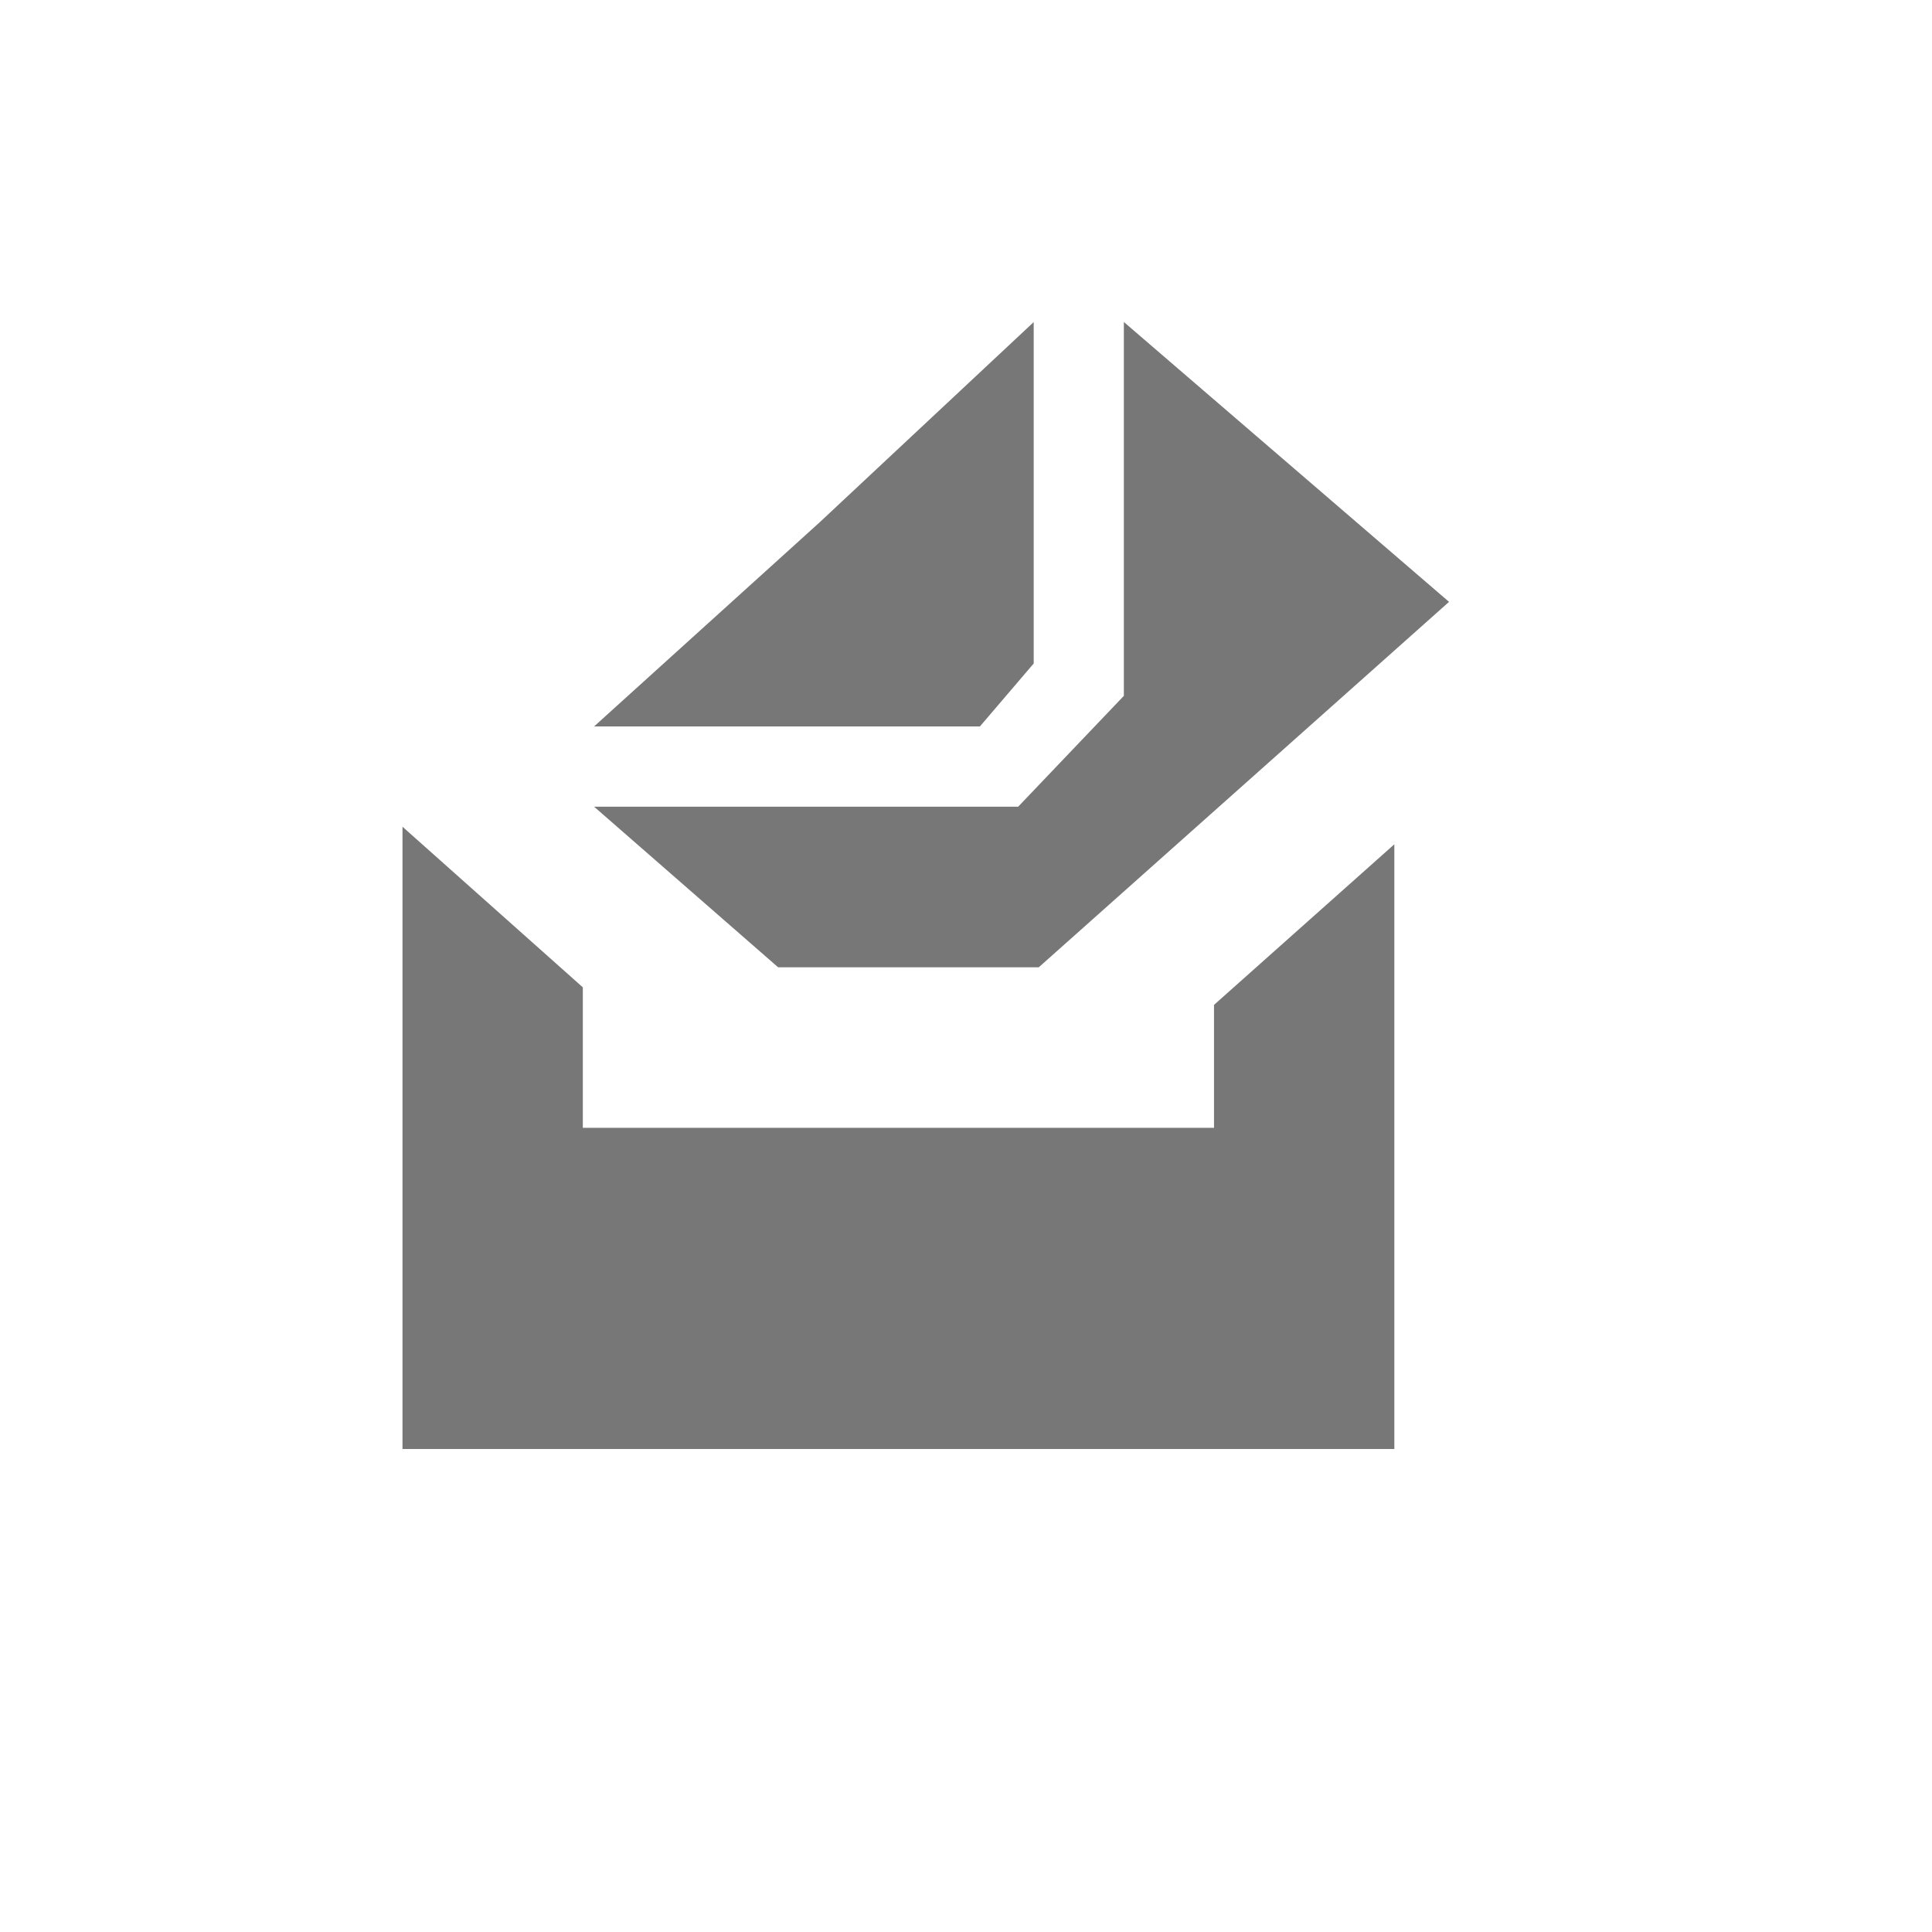
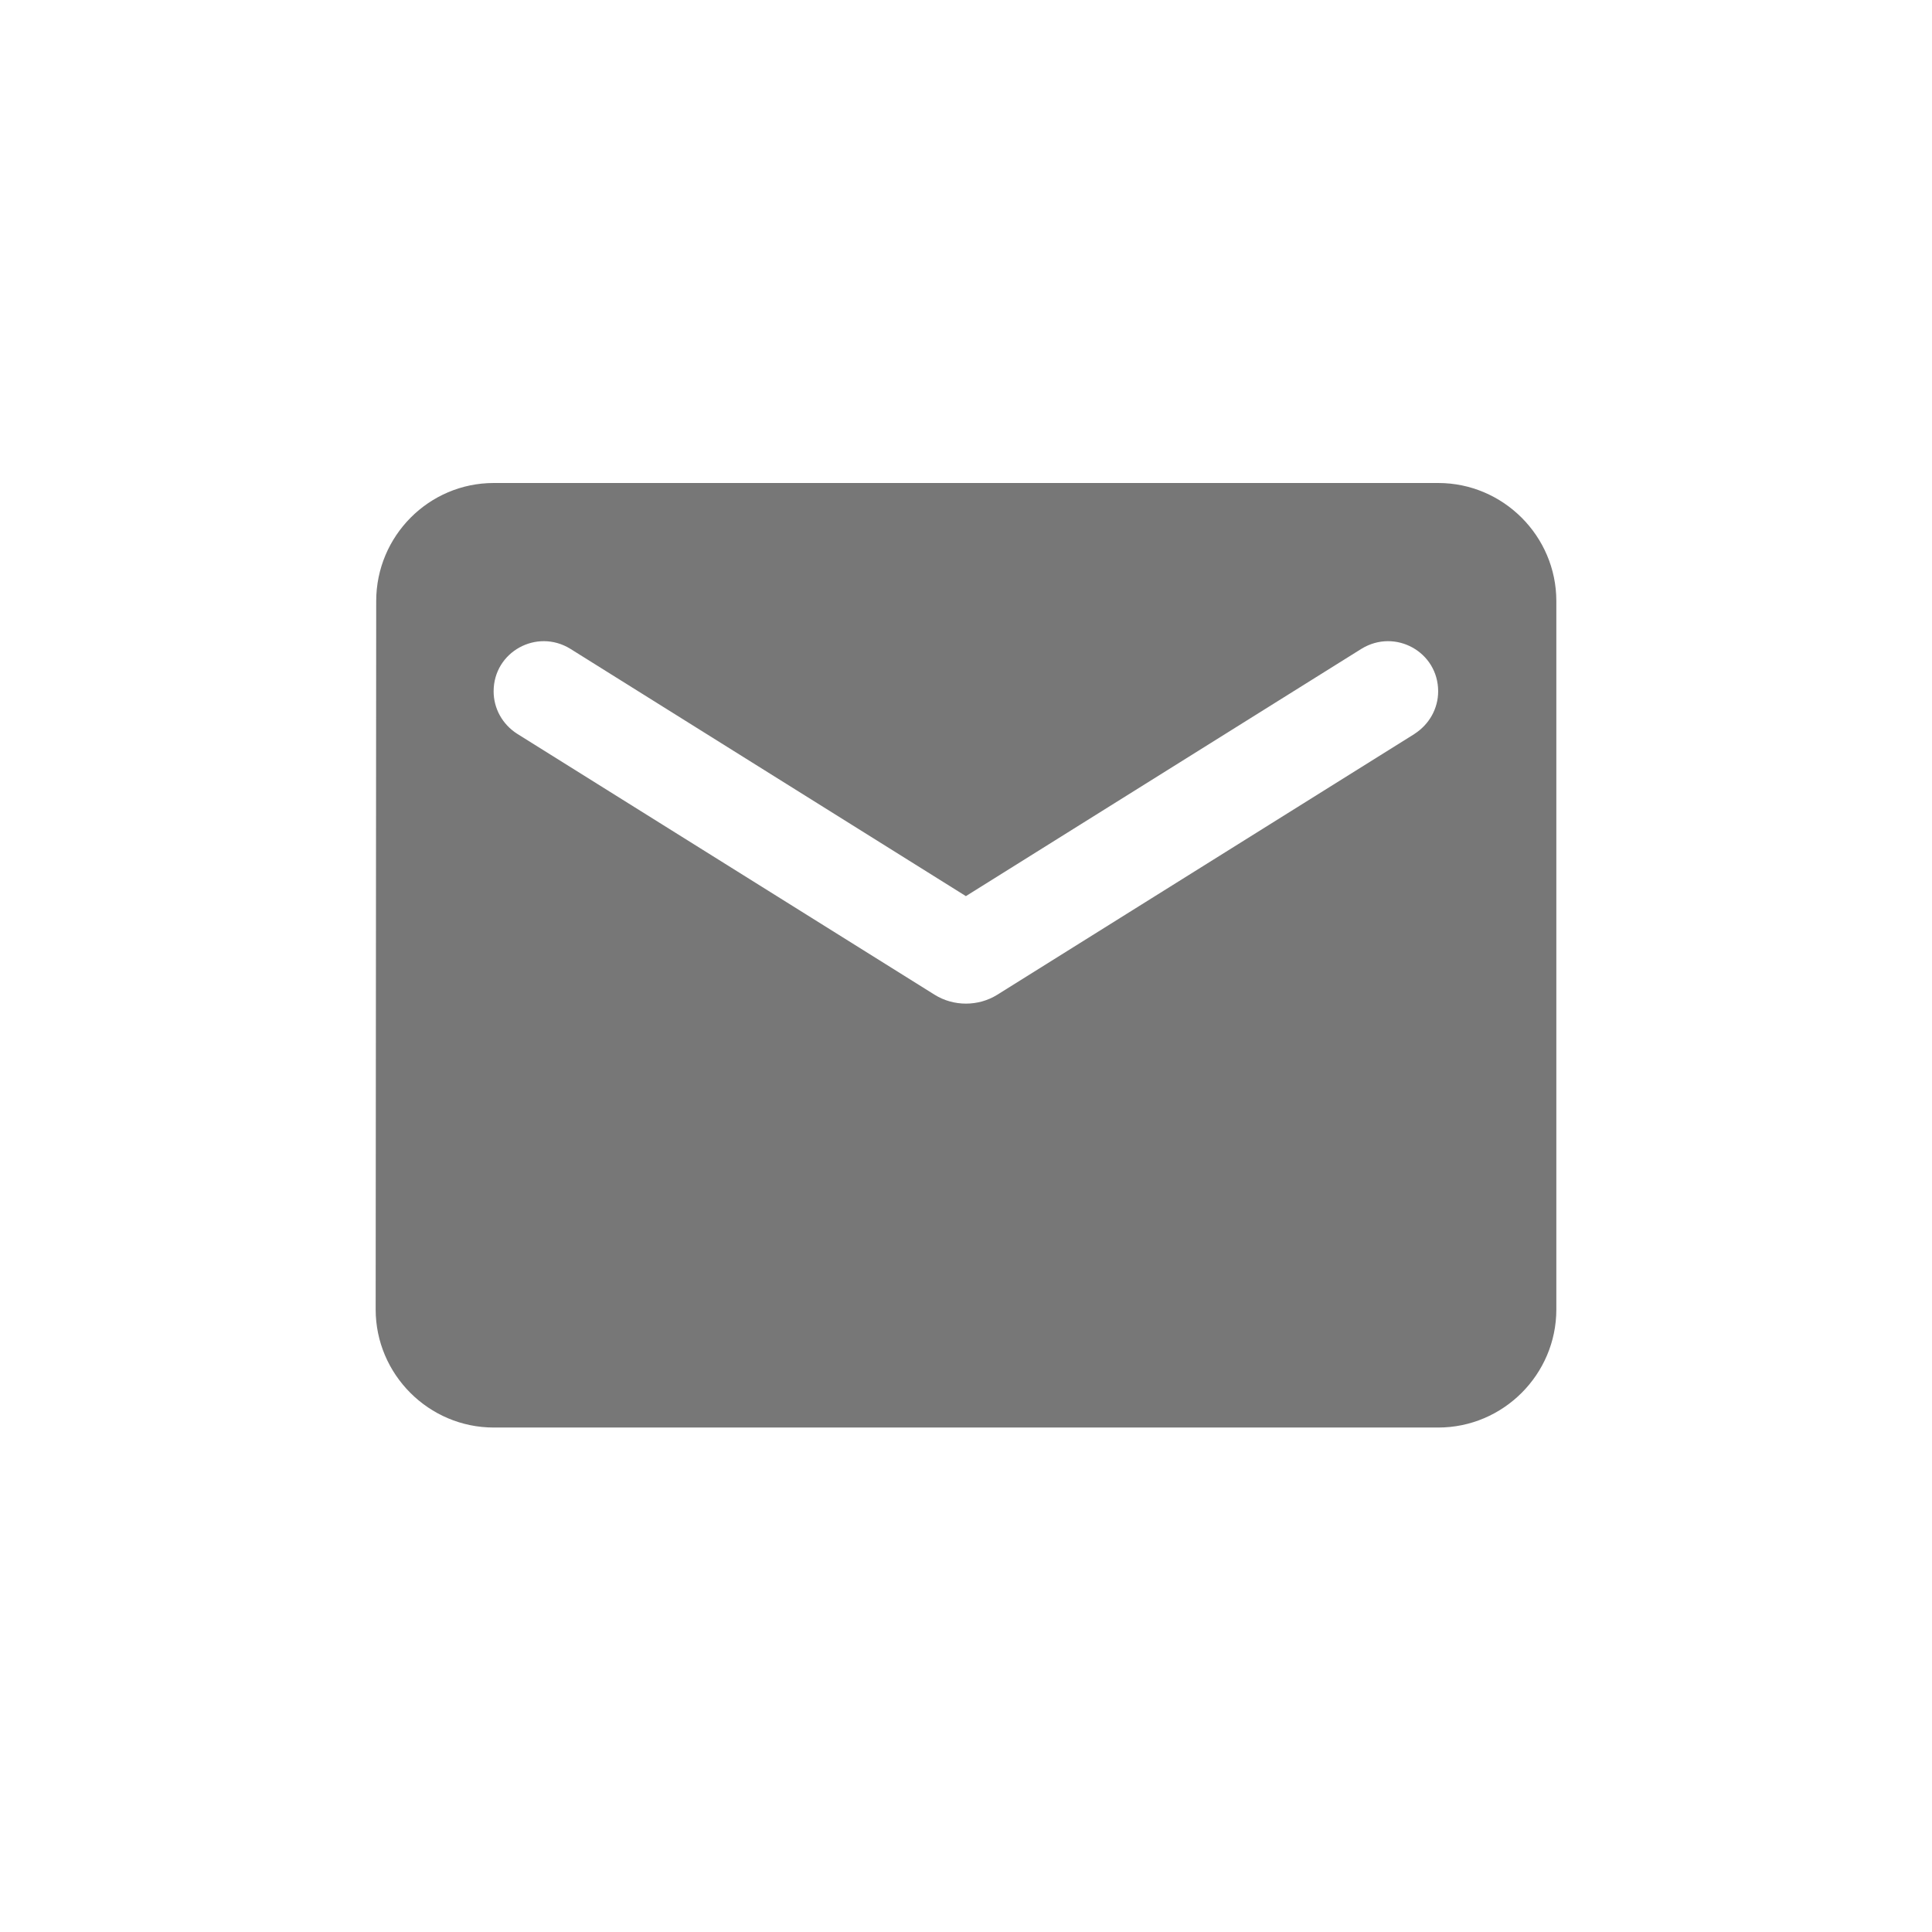
- <svg xmlns="http://www.w3.org/2000/svg" version="1.1" viewBox="0 0 24 24" width="18" height="18">
-   <g id="Page-2:-Night" fill="none">
-     <g id="postbox-m">
-       <path id="Path" d="m17.321 10.489v7.511h-12.321v-7.73l2.24 1.995v1.745h7.841v-1.527l2.24-1.995zm0.679-3.012-5.096 4.539h-3.238l-2.286-1.995h5.268l1.313-1.377v-4.644l4.04 3.477zm-5.828 1.547h-4.792l2.798-2.532 2.663-2.491v4.241l-0.669 0.783z" fill="#777777" />
-     </g>
-   </g>
+ <svg xmlns="http://www.w3.org/2000/svg" height="18" viewBox="0 0 18 18" width="18">
+   <path d="m13.4 4.5h-8.8c-.605 0-1.095.495-1.095 1.1l-.005 6.6c0 .605.495 1.1 1.1 1.1h8.8c.605 0 1.1-.495 1.1-1.1v-6.6c0-.605-.495-1.1-1.1-1.1zm-.22 2.337-3.889 2.431c-.176.11-.407.11-.583 0l-3.889-2.431c-.138-.088-.22-.236-.22-.396 0-.368.402-.589.715-.396l3.685 2.304 3.685-2.304c.314-.193.715.028.715.396 0 .16-.083.308-.22.396z" fill="#777777" />
</svg>
